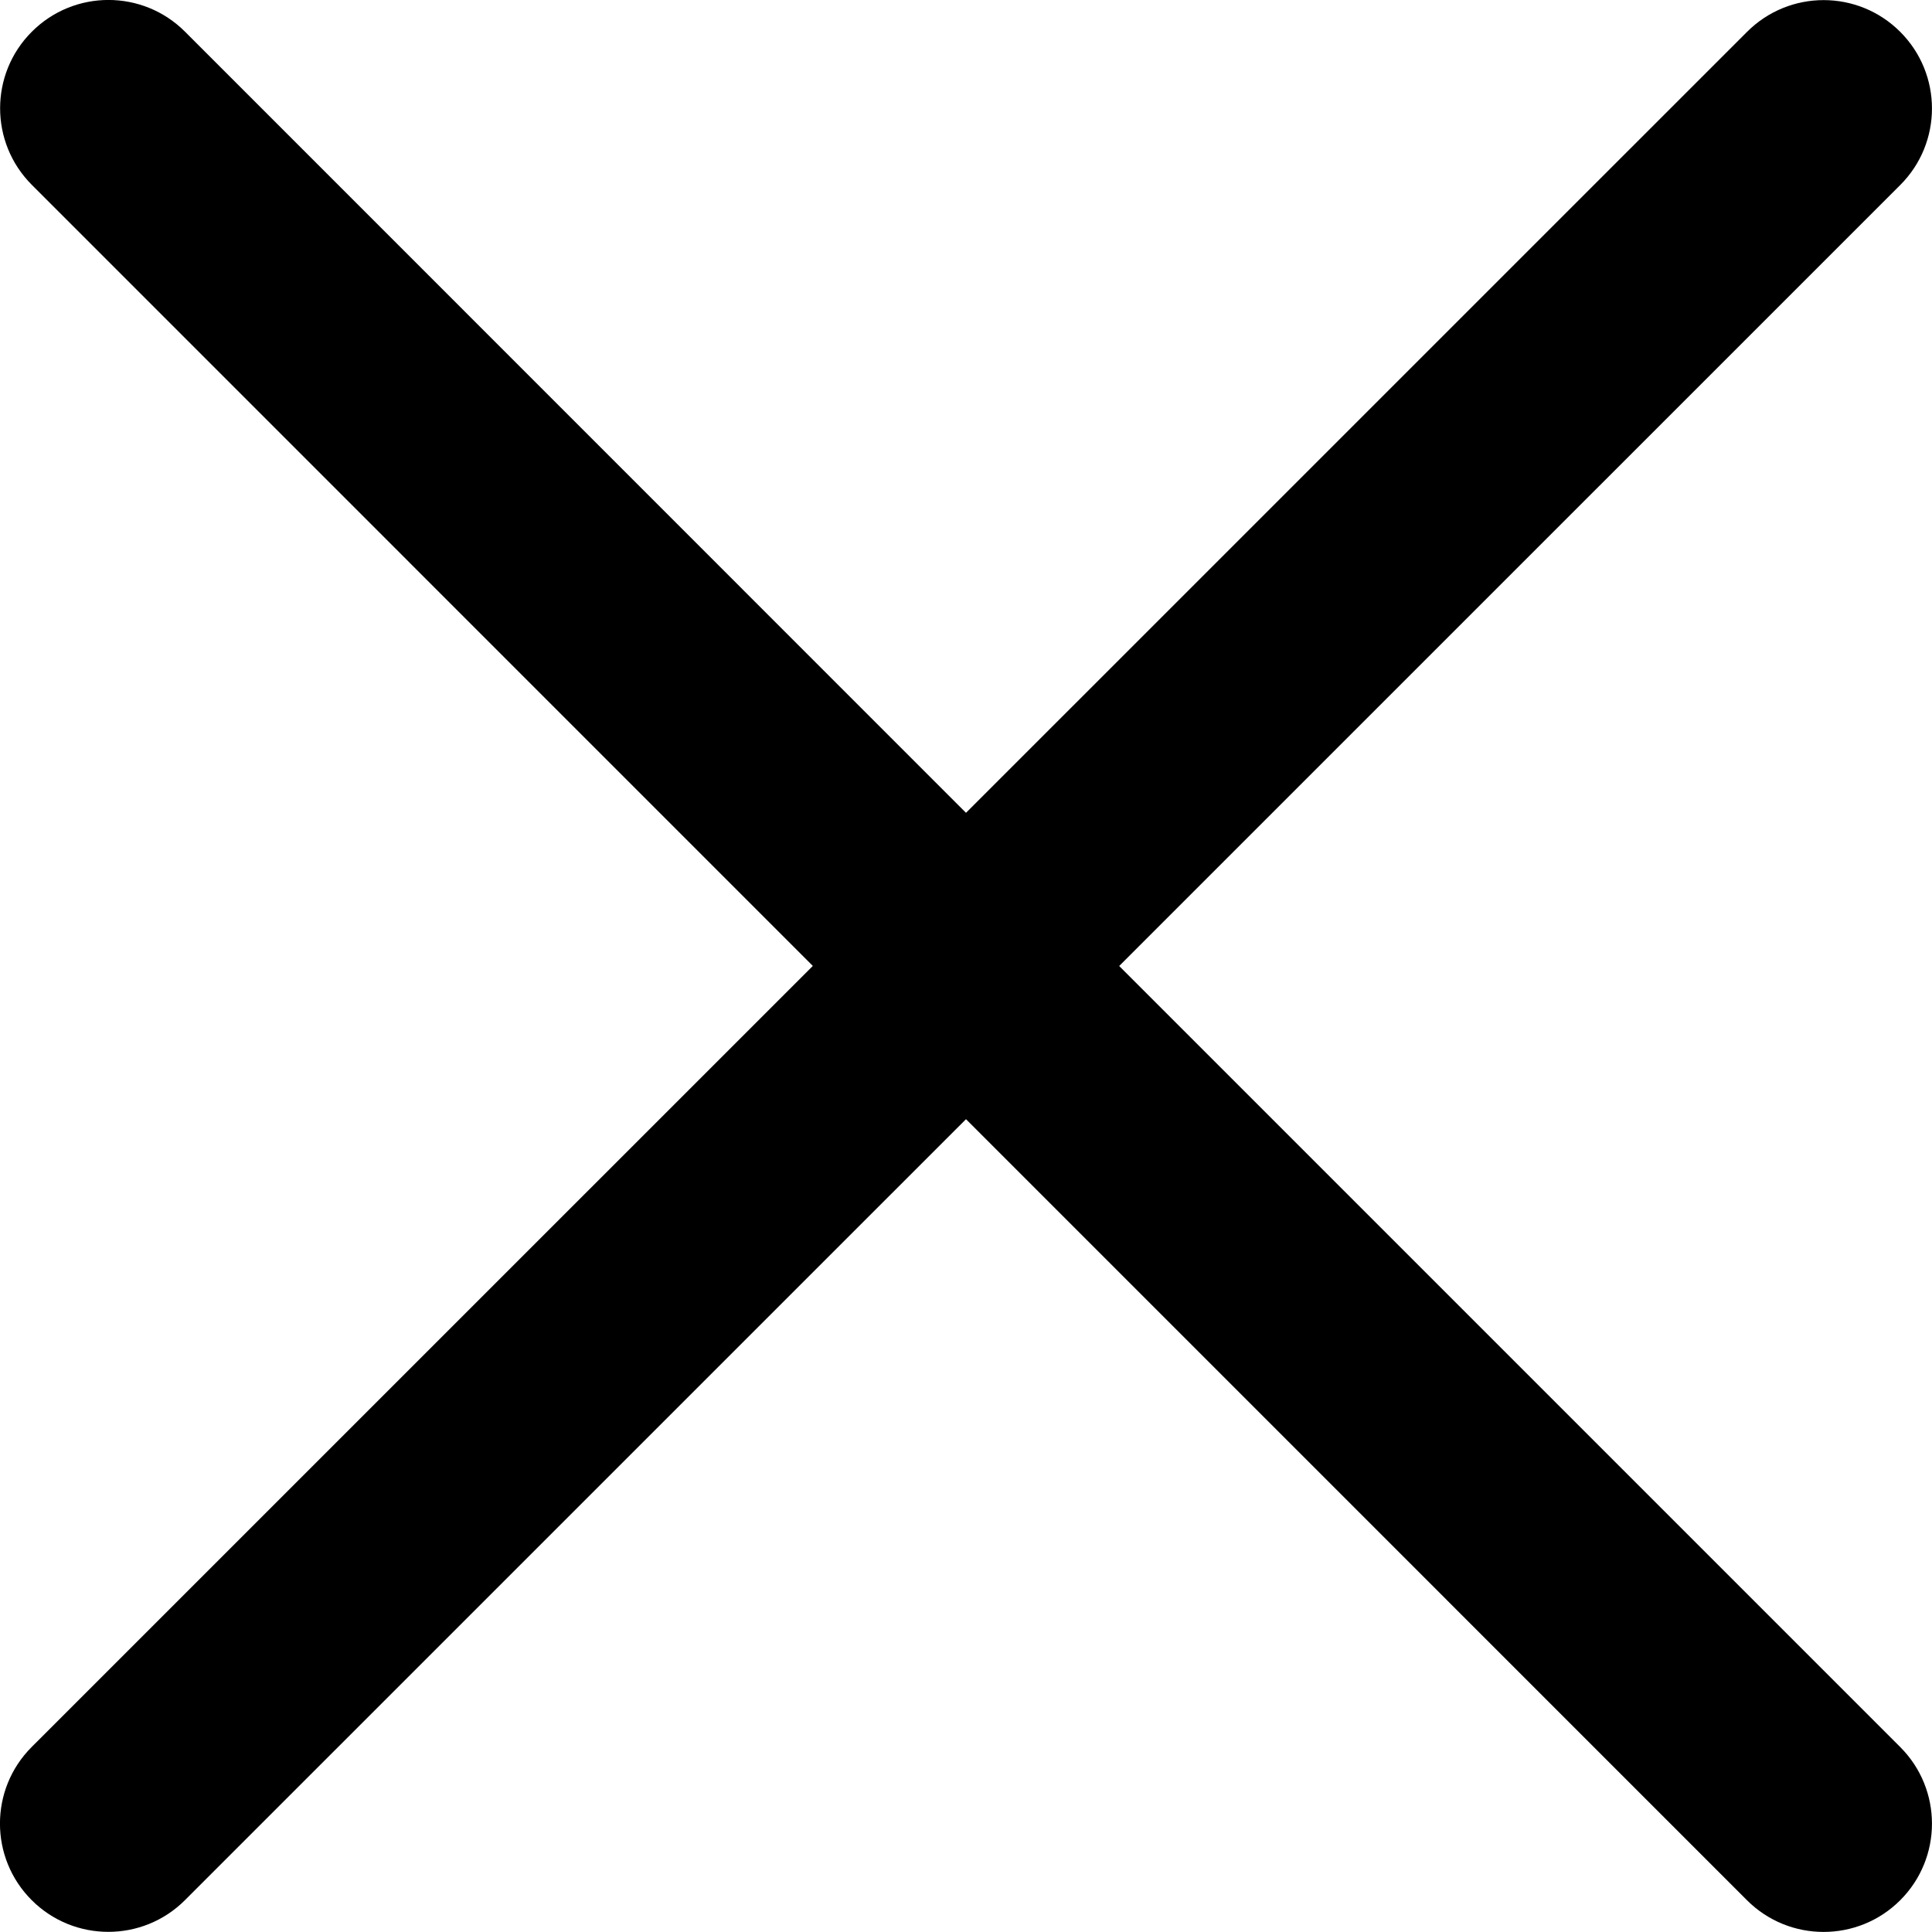
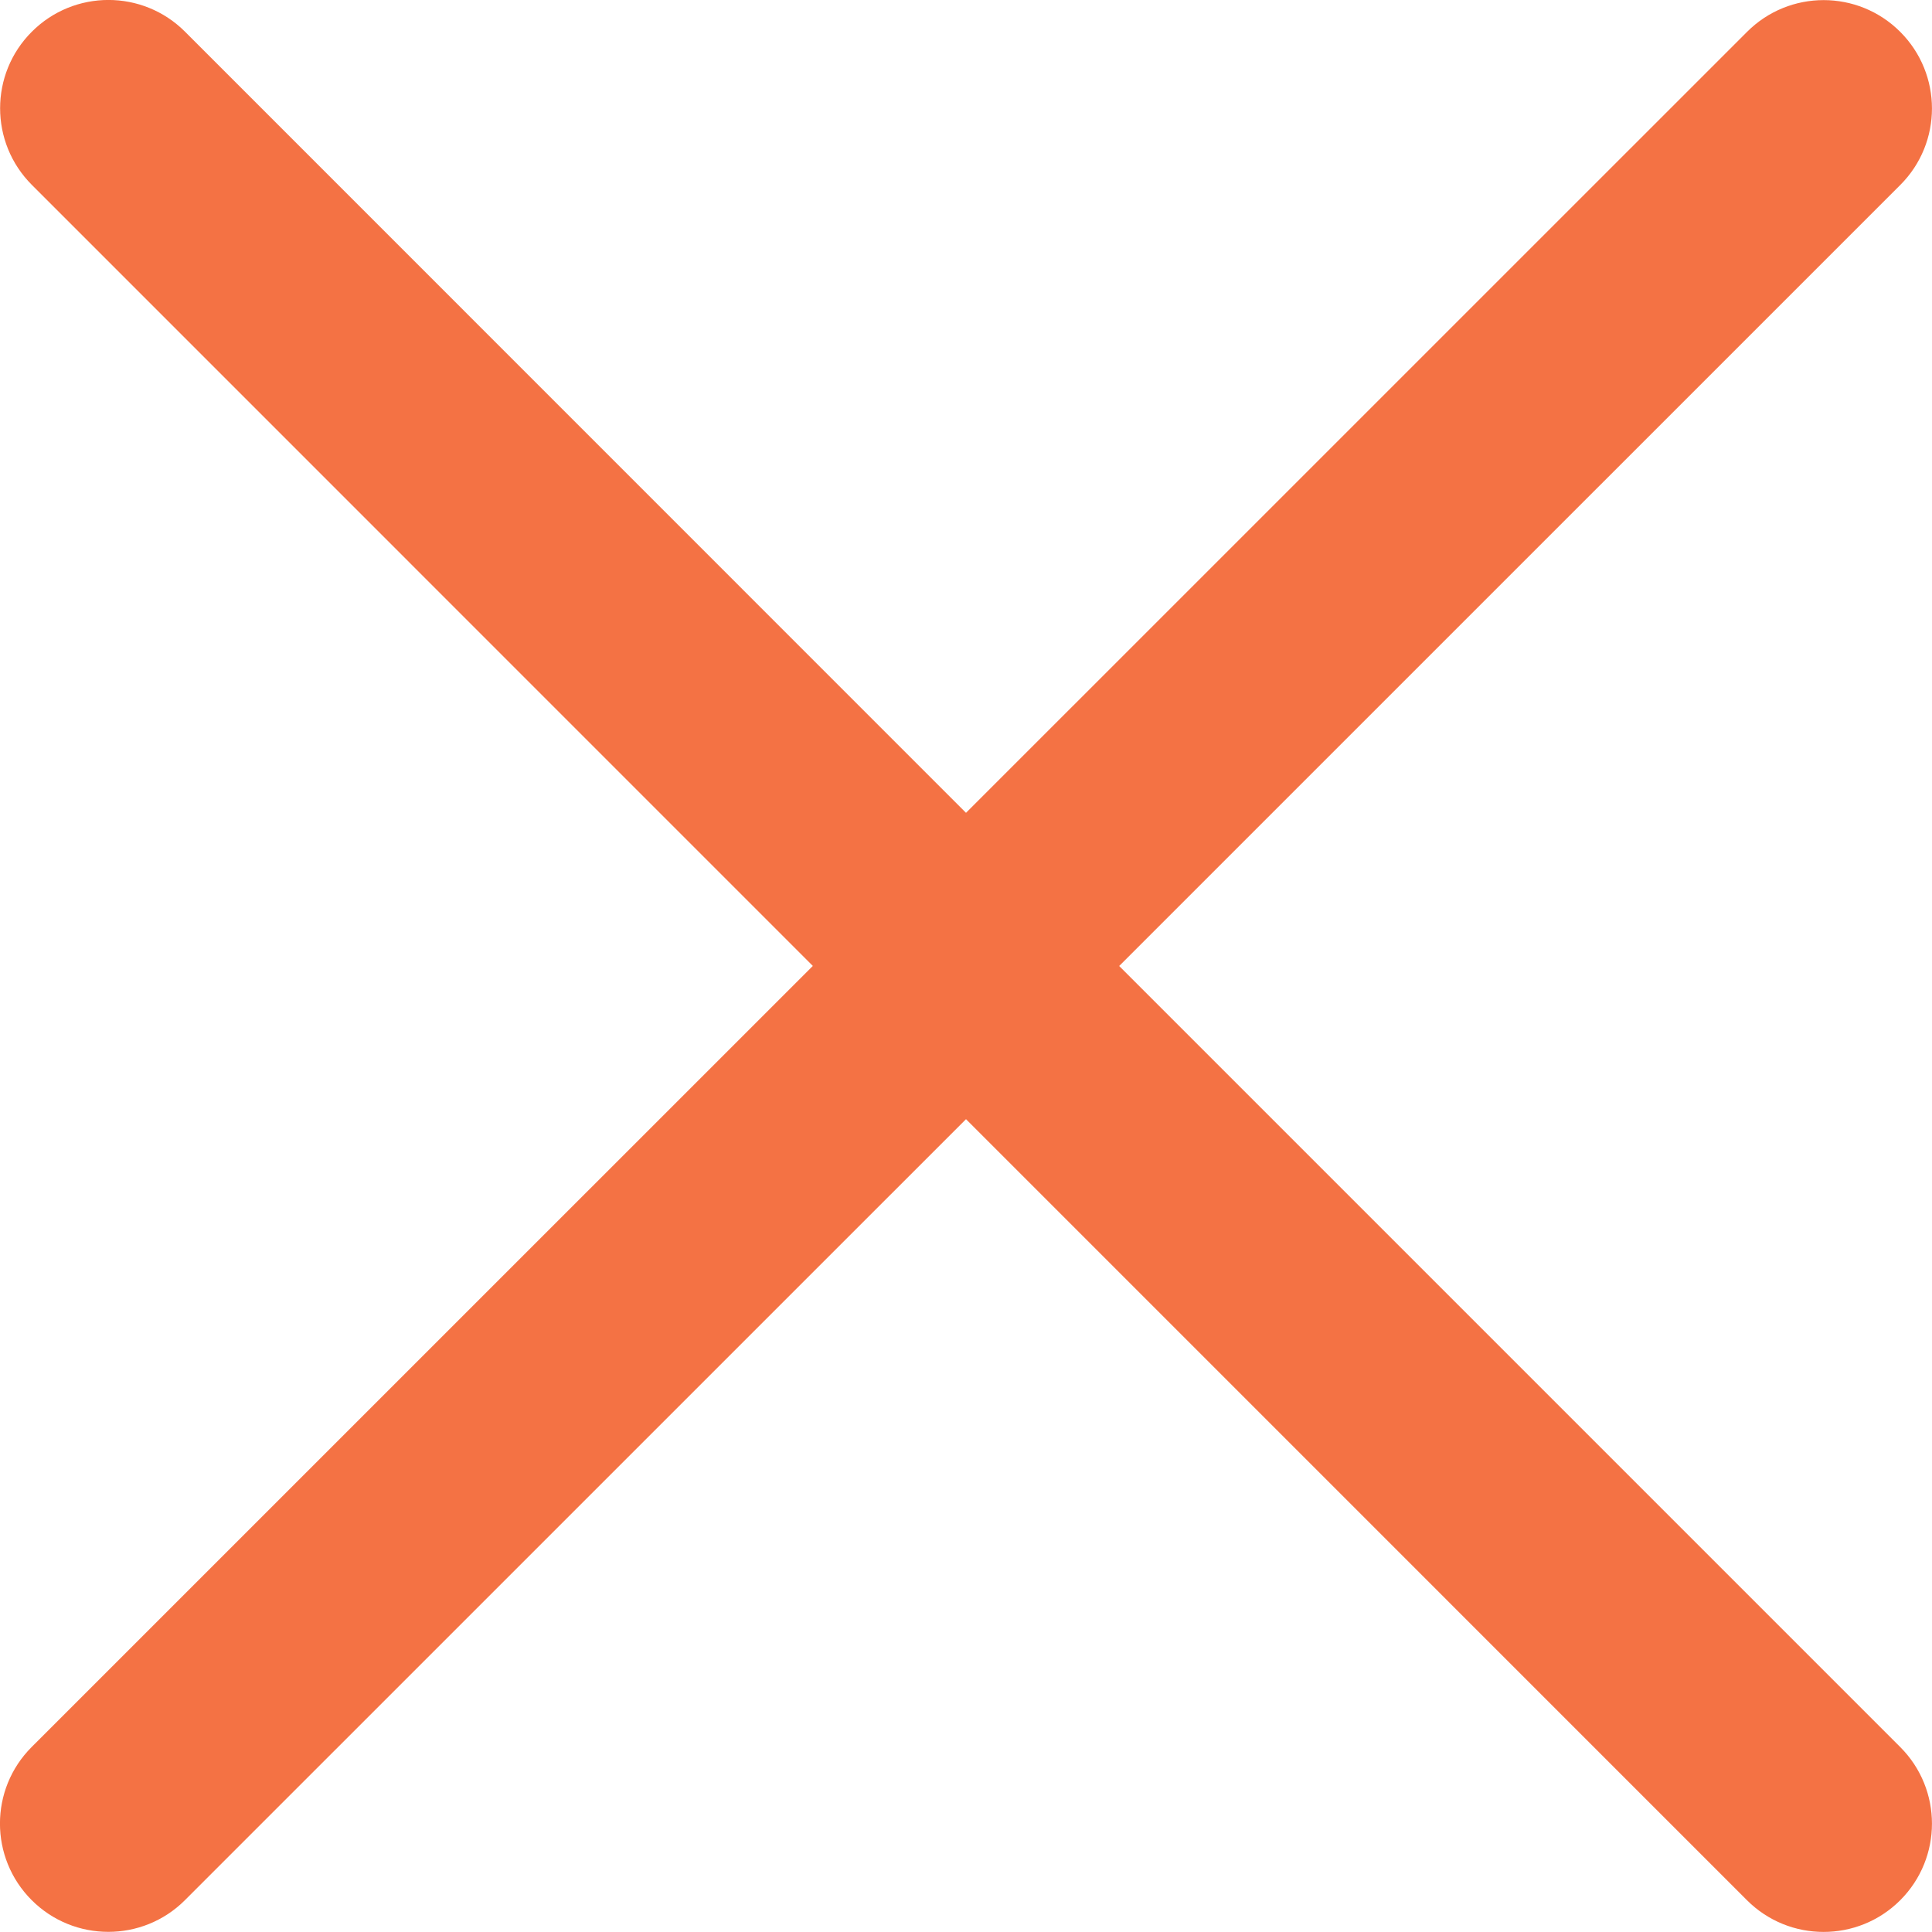
- <svg xmlns="http://www.w3.org/2000/svg" version="1.0" id="Layer_1" x="0px" y="0px" width="26.752px" height="26.752px" viewBox="0 0 26.752 26.752" enable-background="new 0 0 26.752 26.752" xml:space="preserve">
+ <svg xmlns="http://www.w3.org/2000/svg" version="1.0" id="Layer_1" fill="#f47244" x="0px" y="0px" width="26.752px" height="26.752px" viewBox="0 0 26.752 26.752" enable-background="new 0 0 26.752 26.752" xml:space="preserve">
  <path d="M15.497,13.376L26.312,2.562c0.586-0.585,0.586-1.535,0-2.121s-1.535-0.586-2.121,0L13.376,11.255L2.562,0.439 c-0.586-0.586-1.535-0.586-2.121,0c-0.586,0.585-0.586,1.535,0,2.121l10.814,10.815L0.439,24.19c-0.586,0.586-0.586,1.535,0,2.121 c0.293,0.293,0.677,0.439,1.061,0.439s0.768-0.146,1.061-0.439l10.815-10.814L24.19,26.312c0.293,0.293,0.677,0.439,1.061,0.439 s0.768-0.146,1.061-0.439c0.586-0.586,0.586-1.535,0-2.121L15.497,13.376z" />
</svg>
